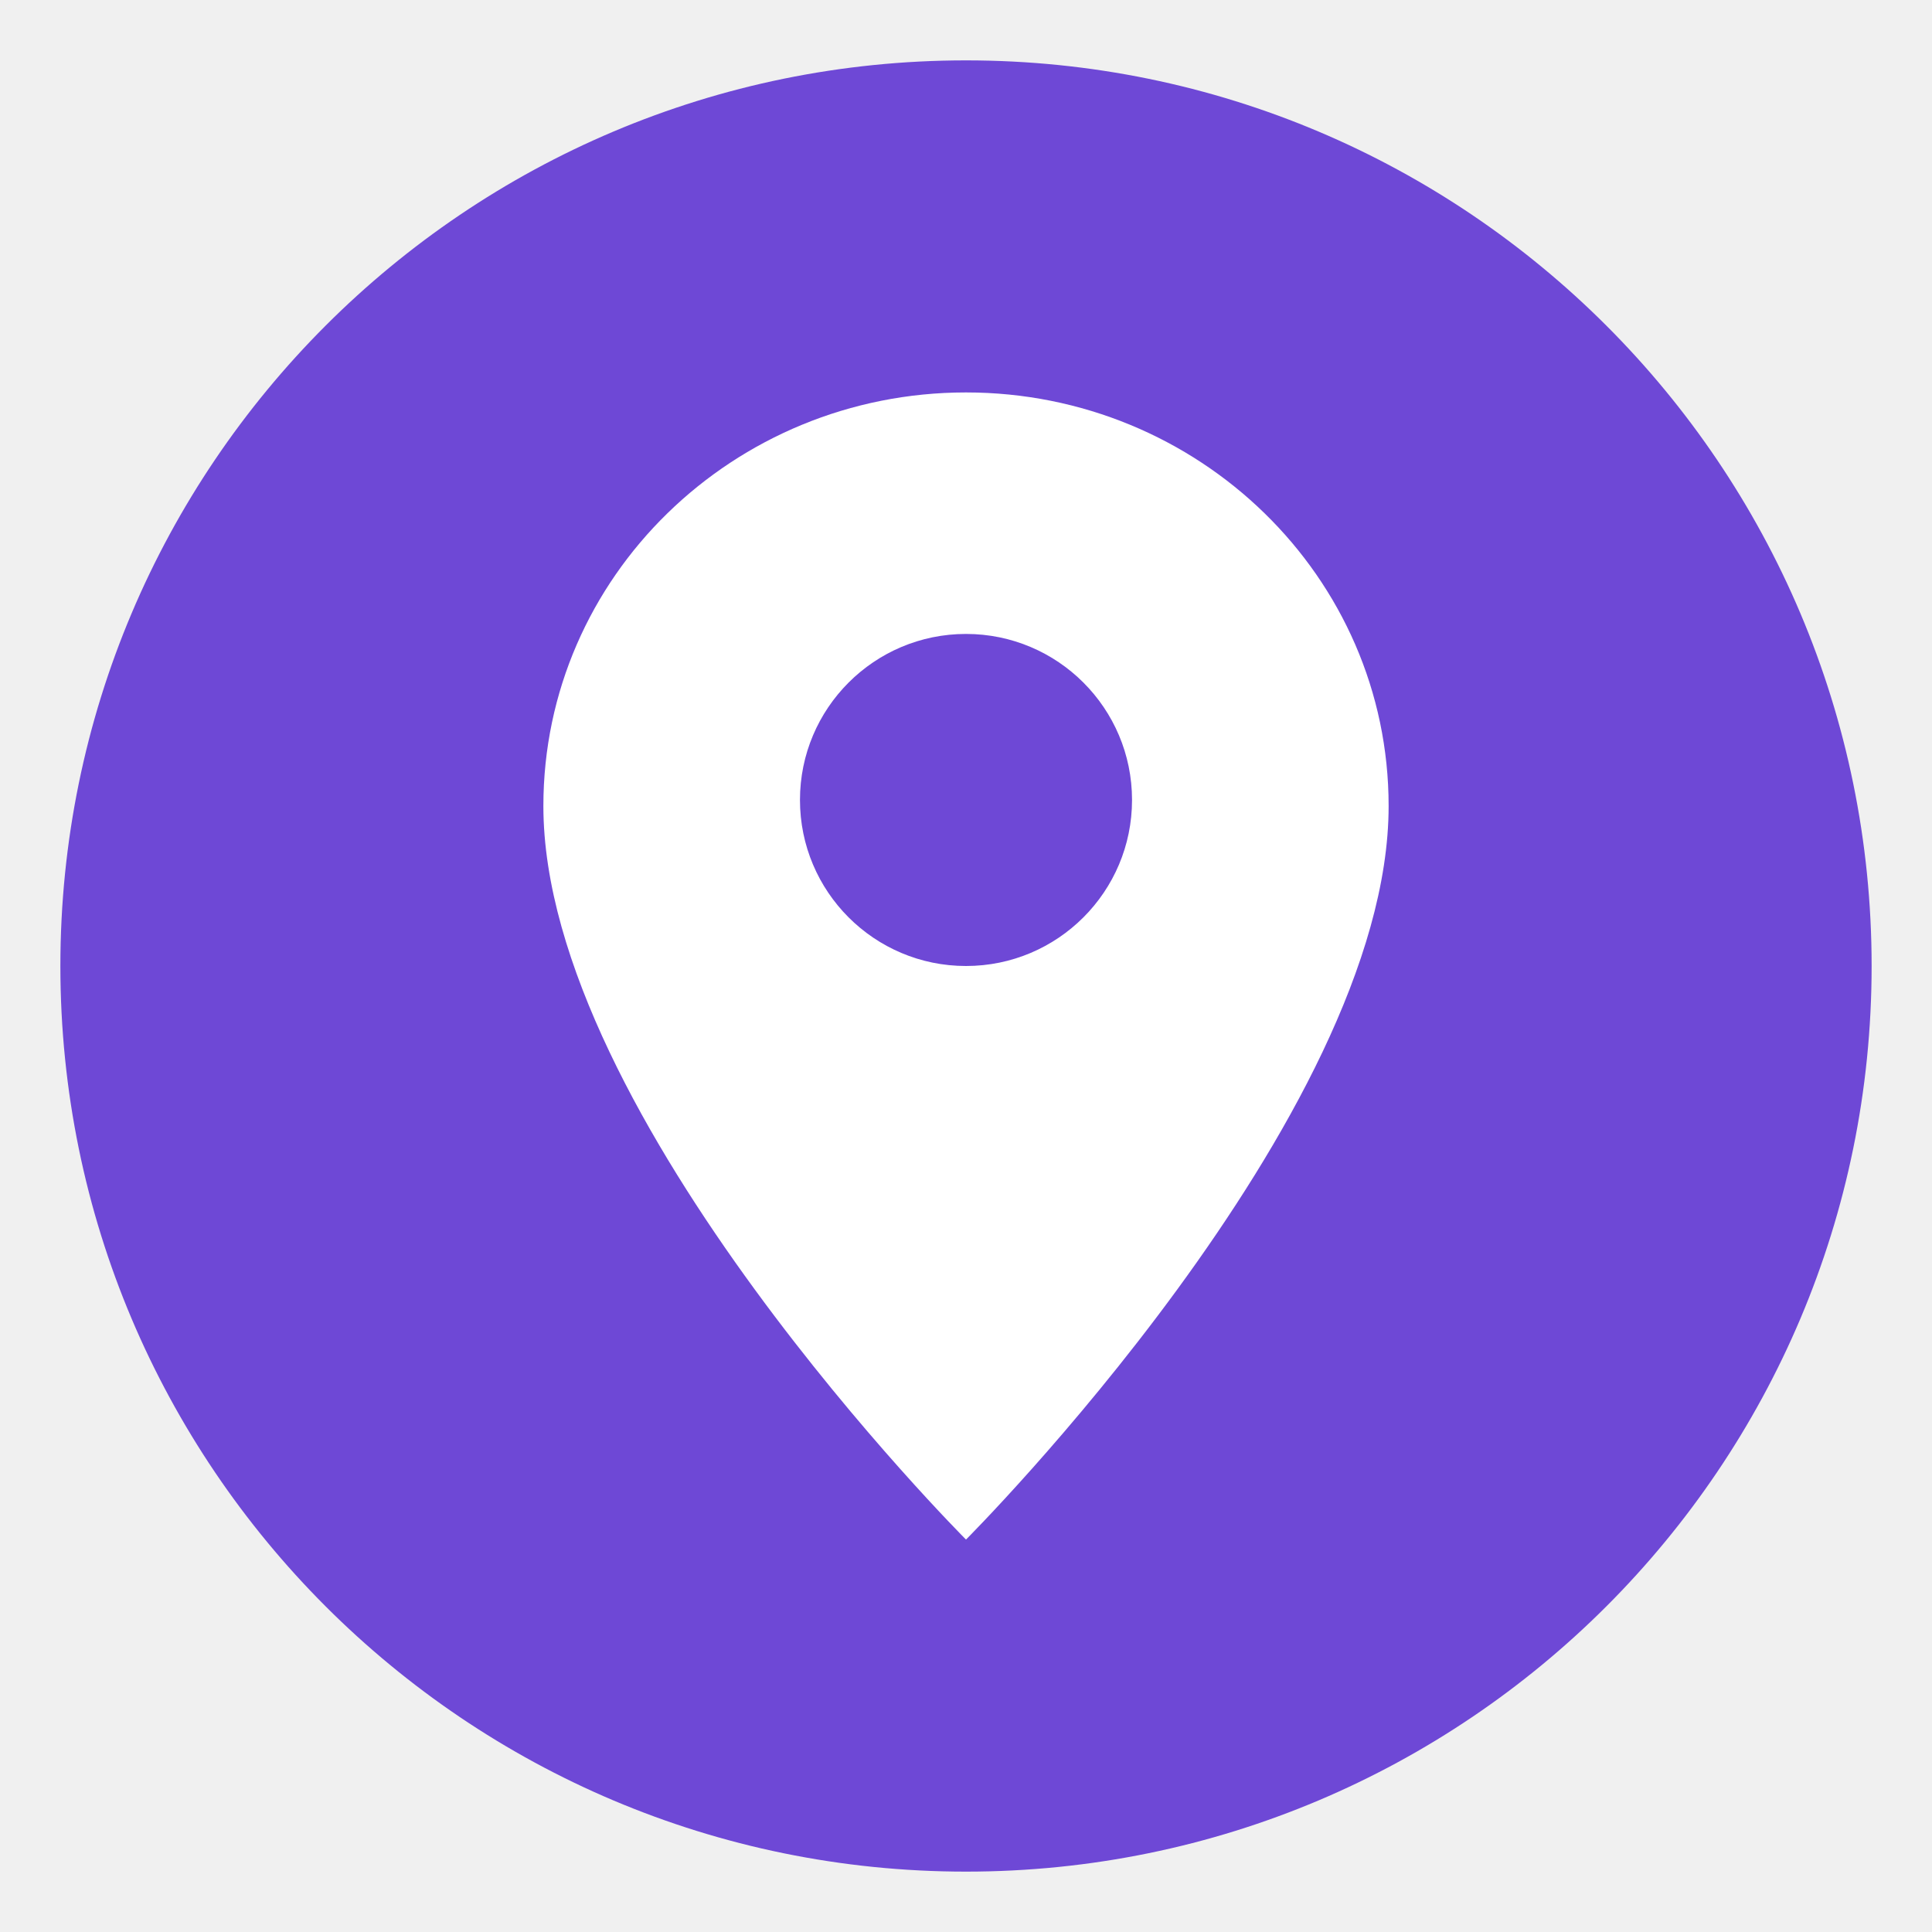
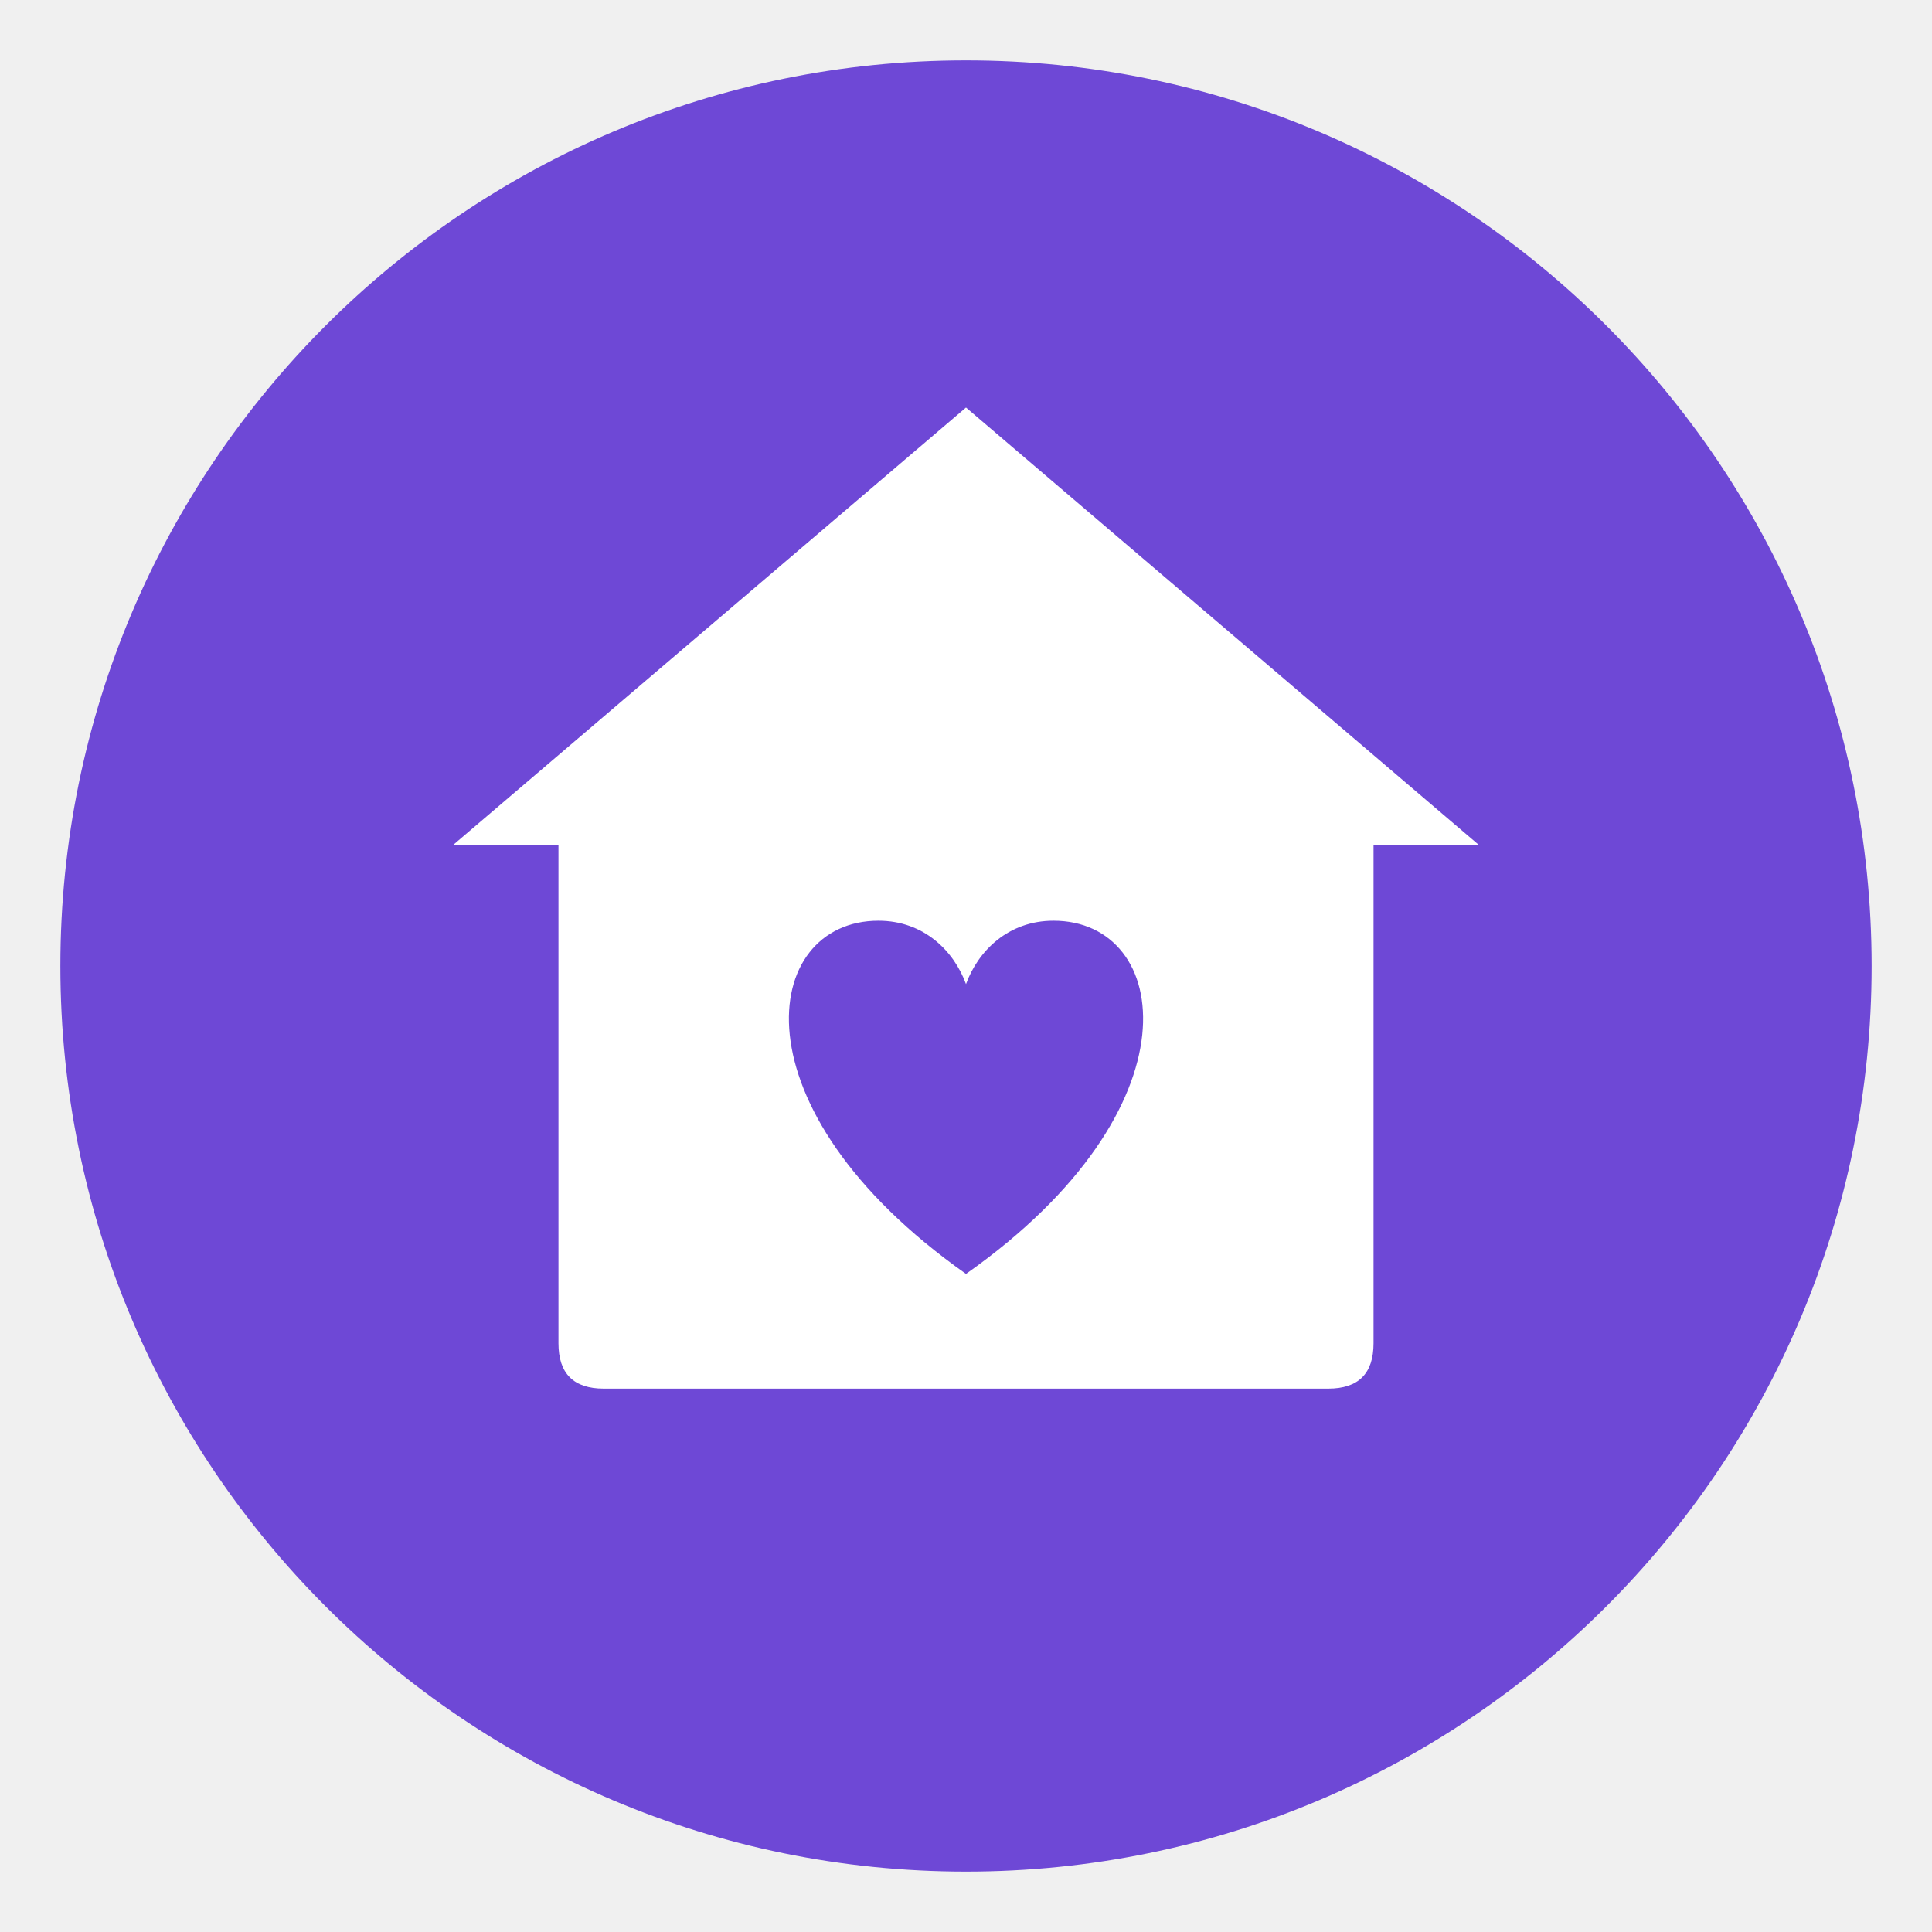
<svg xmlns="http://www.w3.org/2000/svg" viewBox="0 0 64 64">
  <circle cx="32" cy="32" r="30" fill="#6e48d6" />
-   <path d="M32 13c-7.7 0-14 6.1-14 13.7C18 37 32 51 32 51s14-14 14-24.3C46 19.1 39.7 13 32 13zm0 19a5.5 5.5 0 1 1 0-11 5.5 5.5 0 0 1 0 11z" fill="#fff" />
+   <path fill="#fff" fill-rule="evenodd" d="M32 13.5 49 28h-3.5v16.5q0 1.5-1.5 1.5H20q-1.5 0-1.5-1.5V28H15zm0 28.7c-7.8-5.5-6.8-11.7-2.9-11.7 1.5 0 2.5 1 2.9 2.1.4-1.1 1.4-2.1 2.9-2.1 3.9 0 4.9 6.2-2.9 11.7z" />
</svg>
